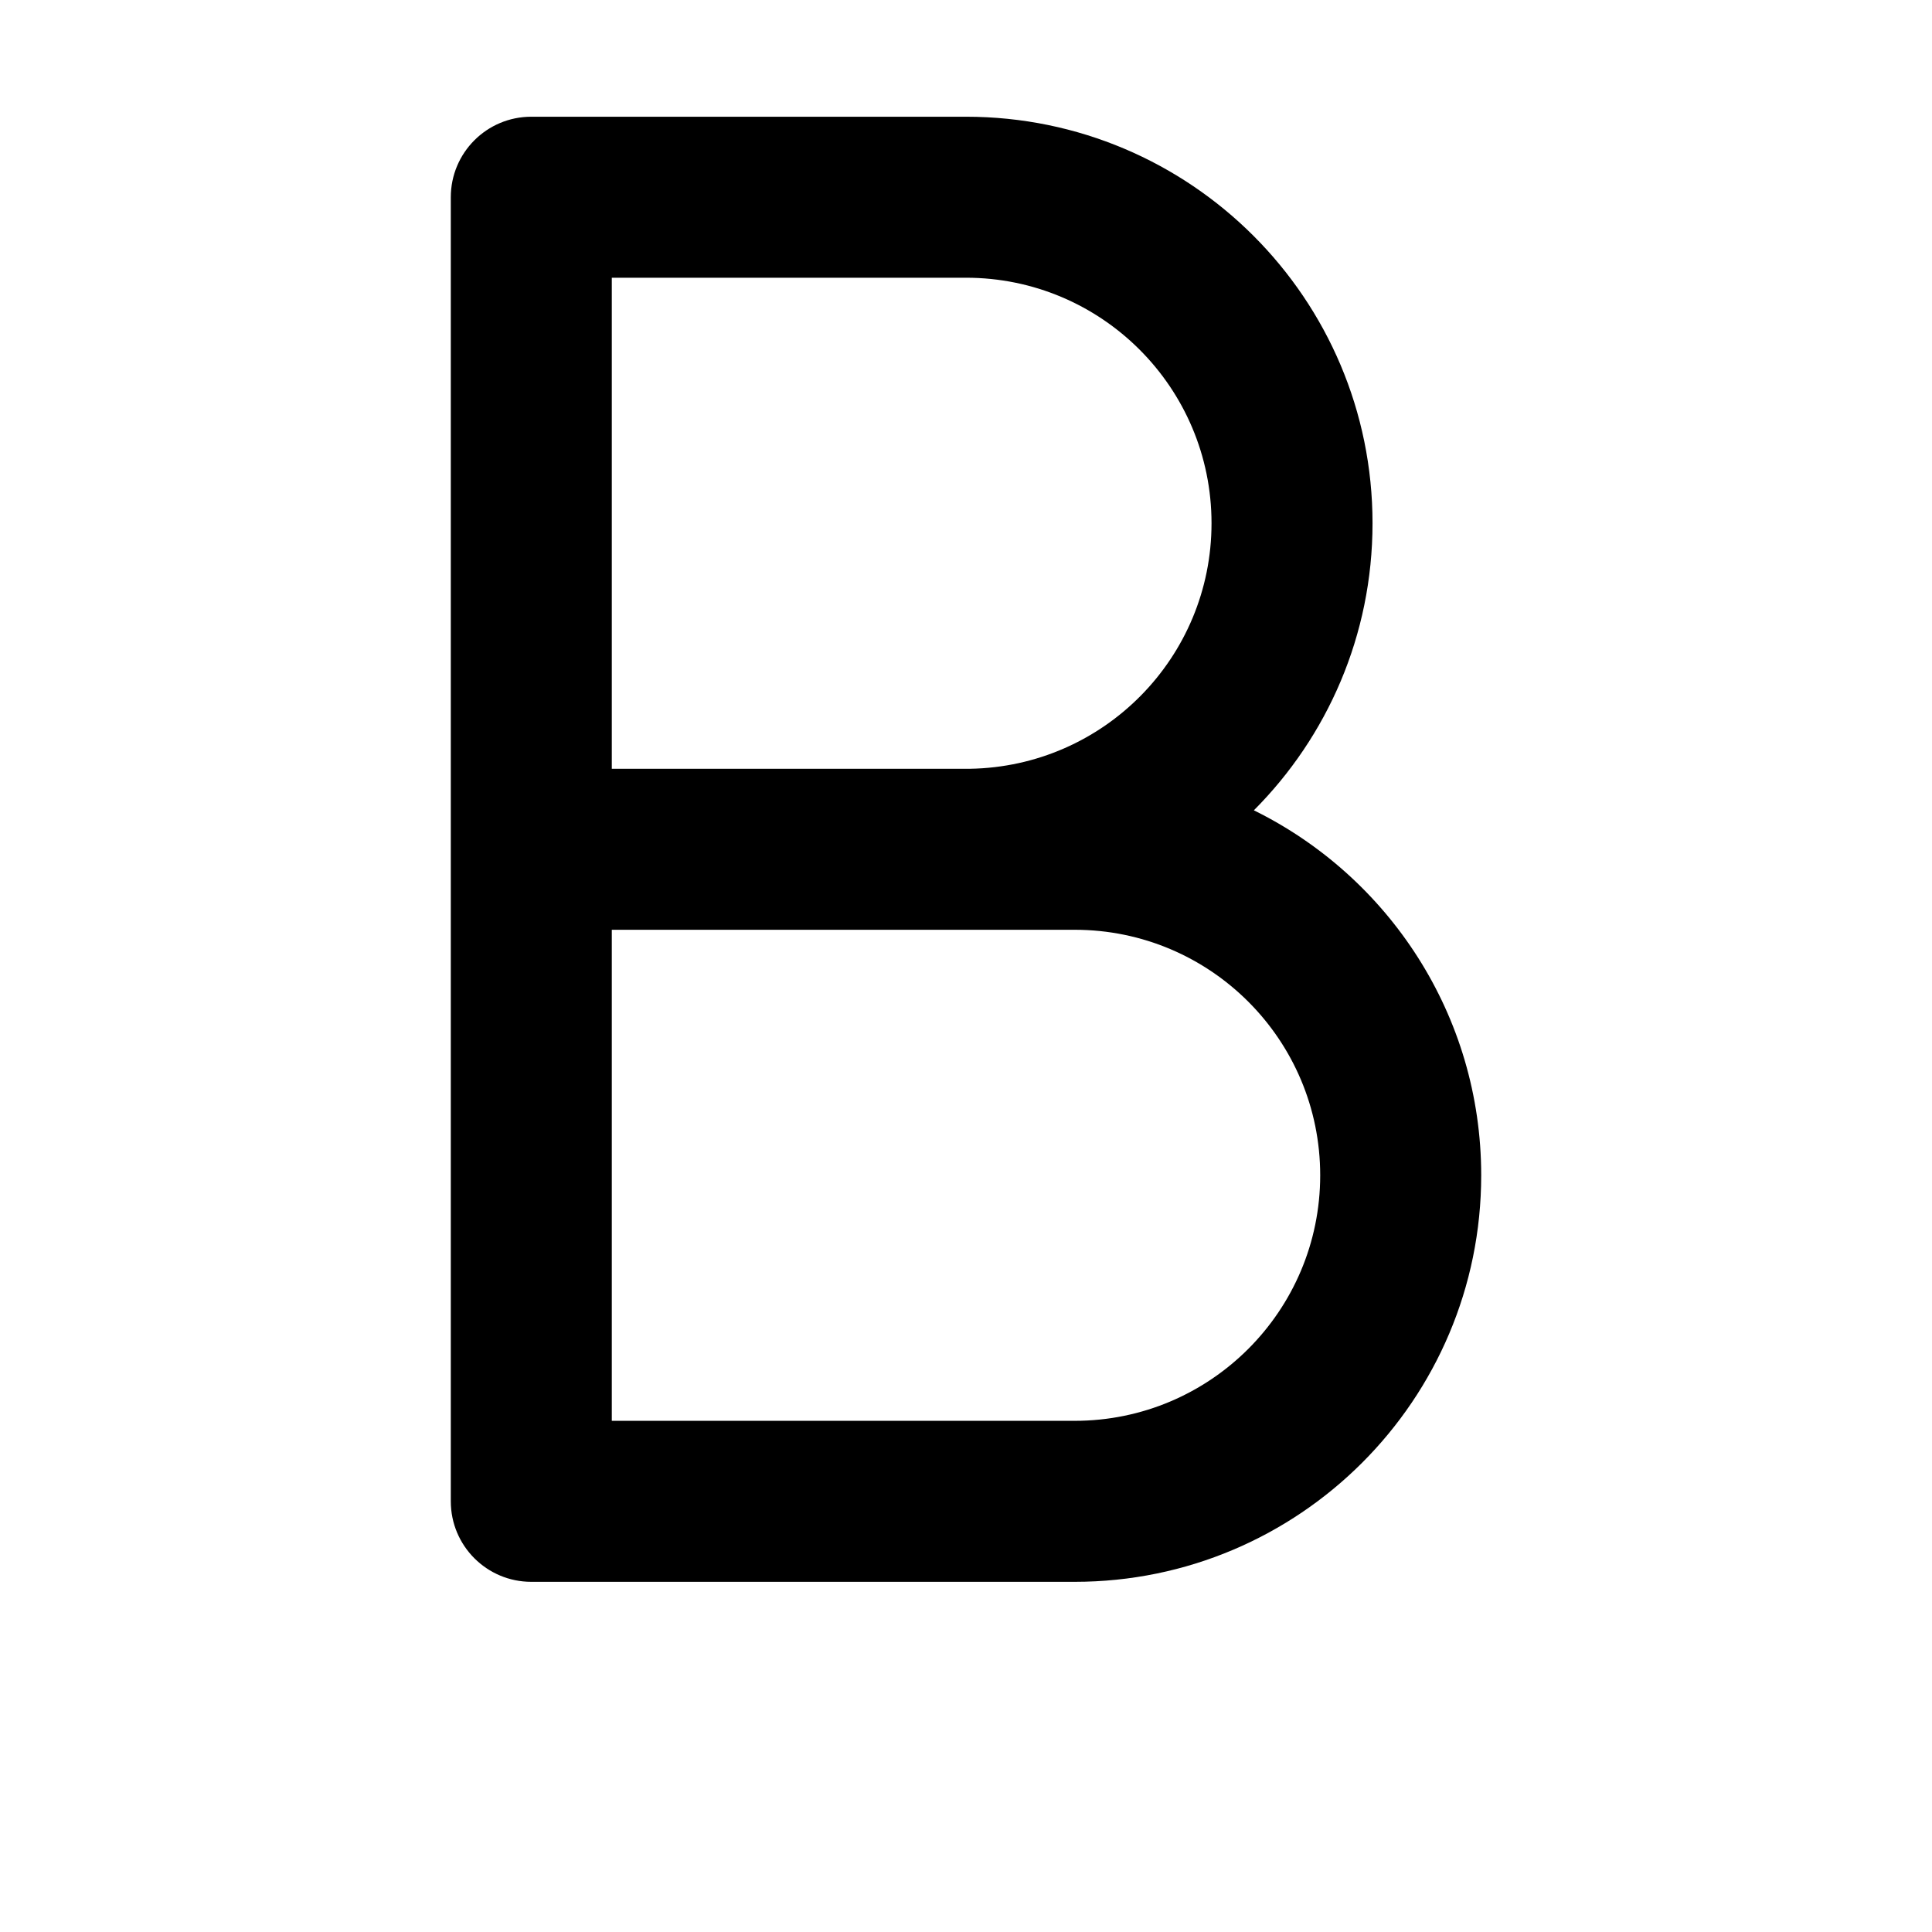
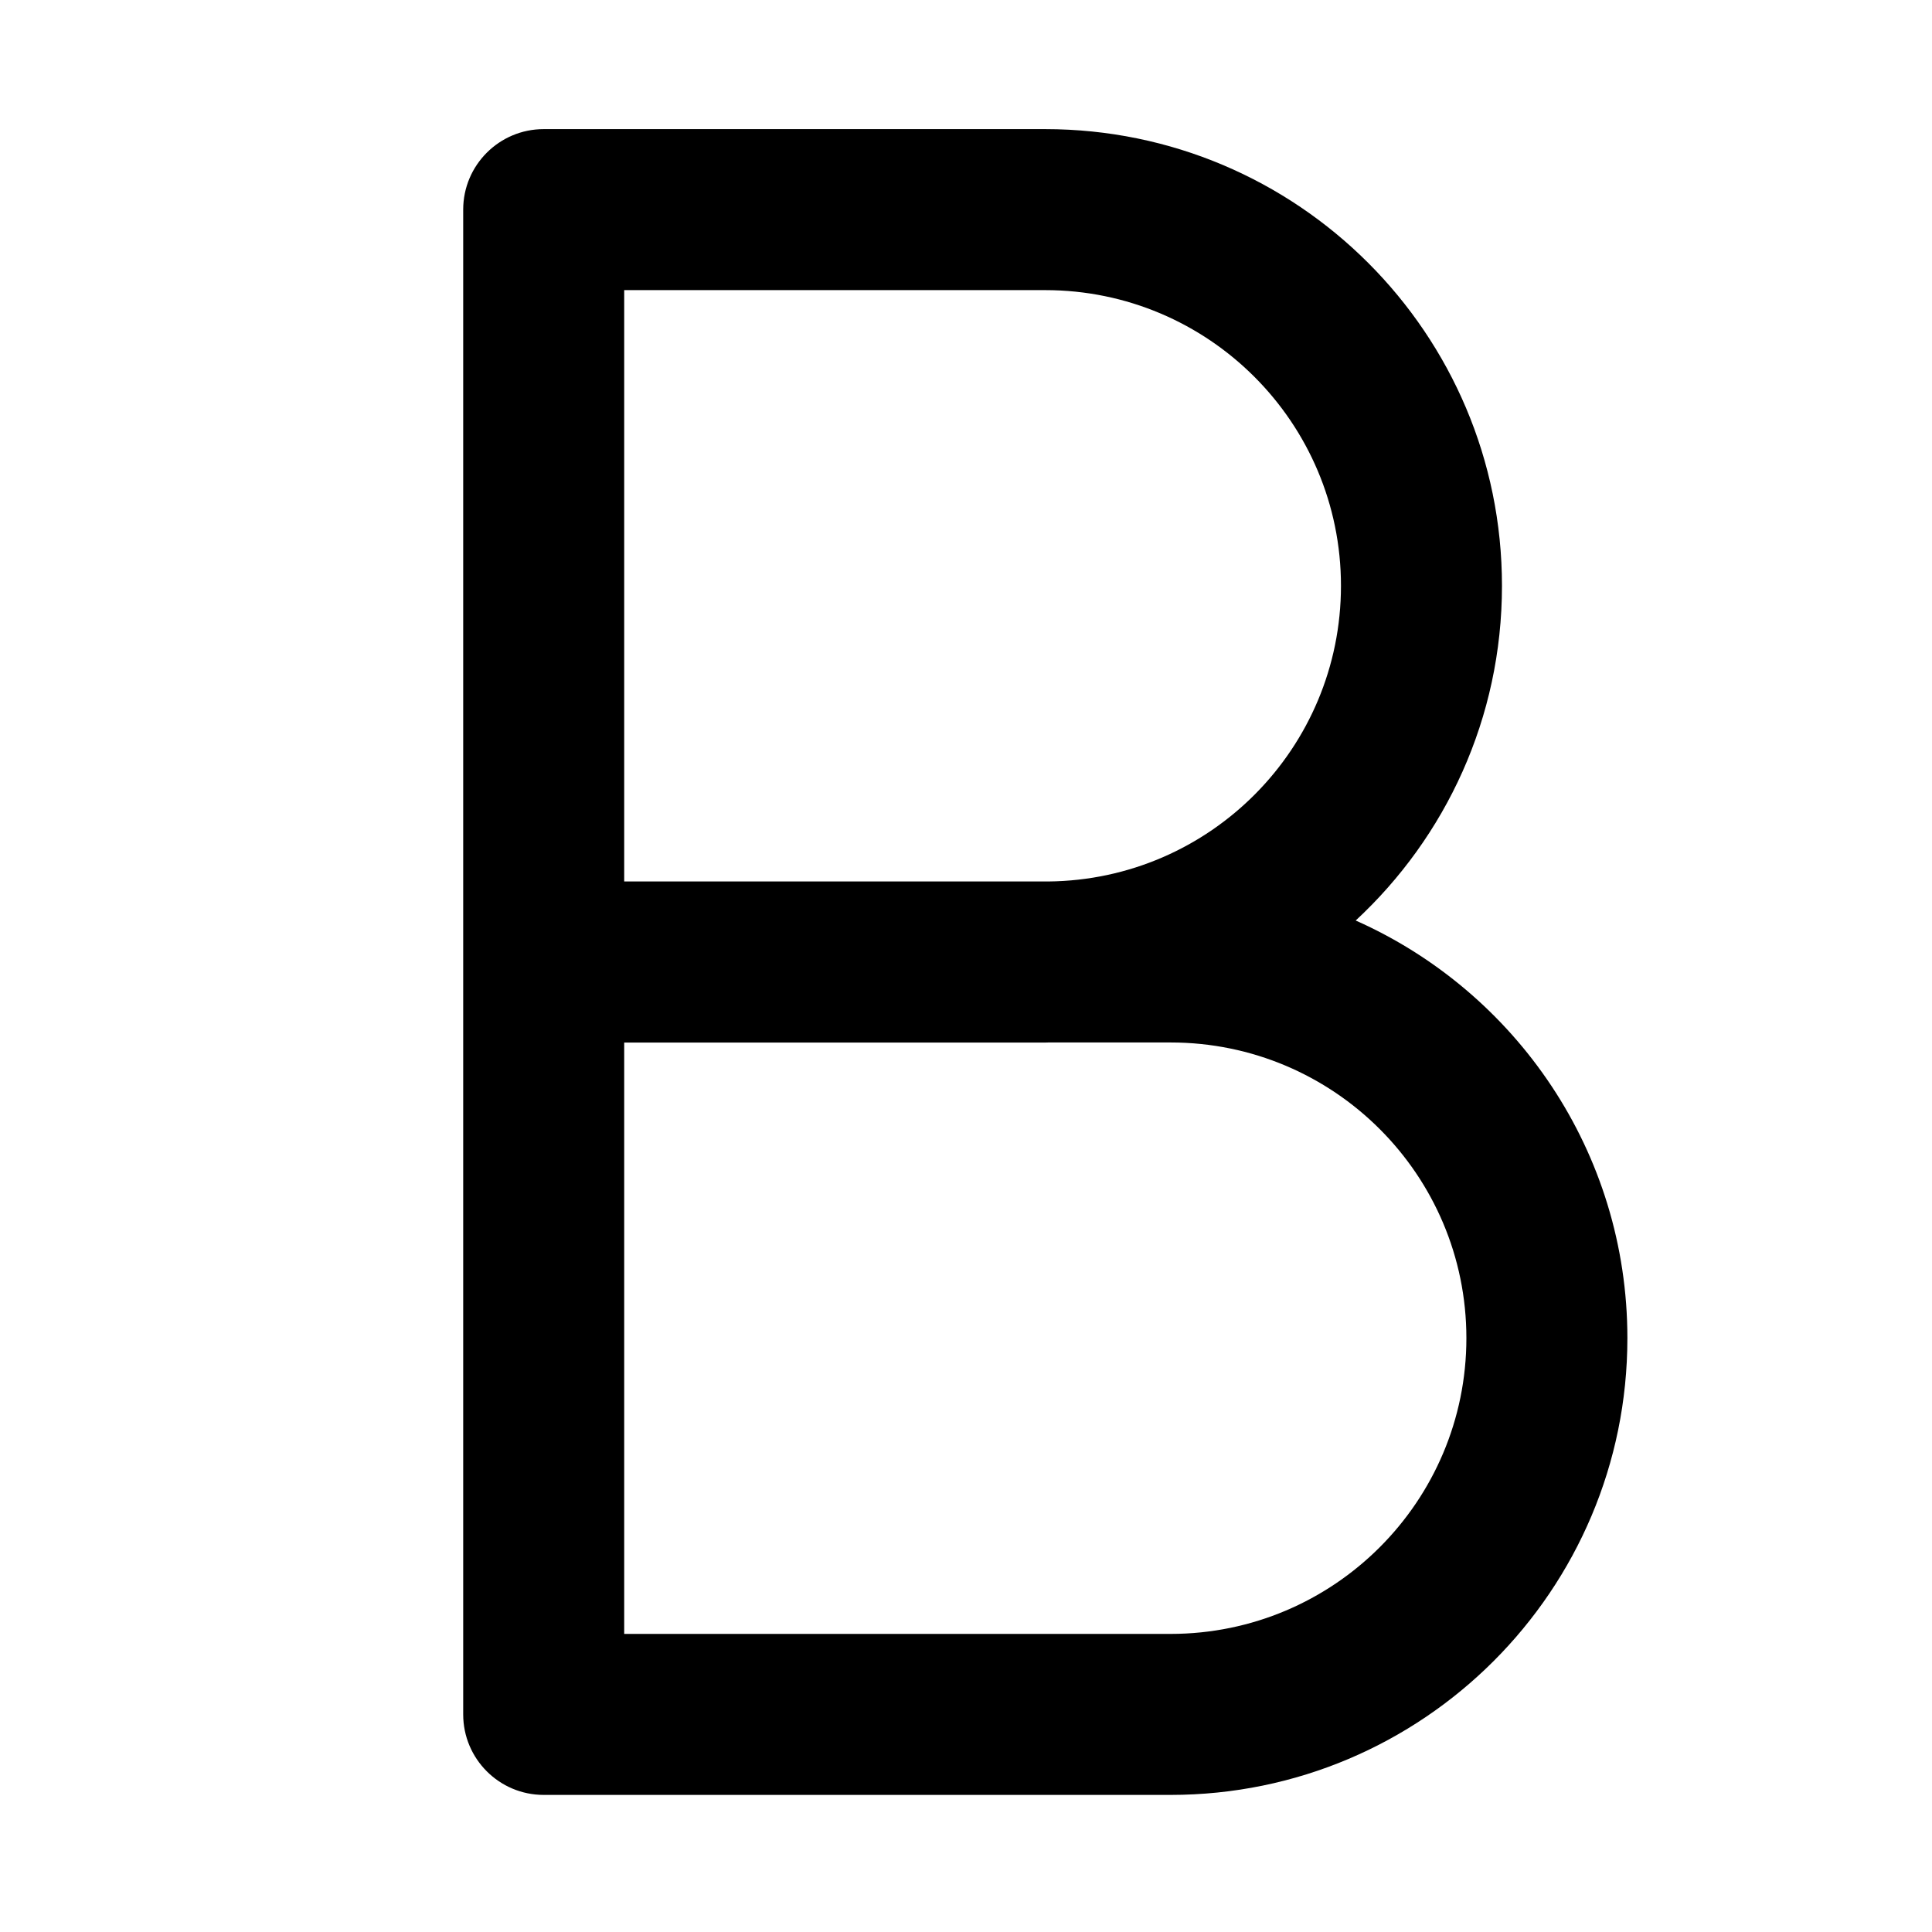
<svg xmlns="http://www.w3.org/2000/svg" width="24" height="24" viewBox="0 0 24 24" fill="none">
-   <path fill-rule="evenodd" clip-rule="evenodd" d="M6.6 1.45C6.047 1.45 5.6 1.898 5.6 2.45V10.538C5.6 10.542 5.6 10.546 5.6 10.55V18.65C5.6 19.202 6.047 19.65 6.6 19.65H13.35C16.139 19.65 18.4 17.389 18.4 14.6C18.4 12.61 17.248 10.889 15.576 10.066C16.487 9.152 17.05 7.892 17.05 6.5C17.05 3.711 14.789 1.45 12 1.45H6.6ZM7.6 11.55H12C12.021 11.55 12.042 11.55 12.063 11.55H13.35C15.034 11.55 16.4 12.915 16.4 14.6C16.4 16.284 15.034 17.65 13.35 17.65H7.6V11.55ZM12.049 9.55C13.711 9.523 15.05 8.168 15.05 6.5C15.05 4.816 13.684 3.45 12 3.45H7.6V9.55H12.049Z" fill="black" />
+   <path fill-rule="evenodd" clip-rule="evenodd" d="M12.985 1.604C16.118 1.605 18.658 4.144 18.658 7.277C18.658 8.921 17.958 10.399 16.841 11.435C18.829 12.318 20.216 14.308 20.216 16.623C20.216 19.756 17.676 22.296 14.543 22.297H6.754C6.202 22.297 5.754 21.849 5.754 21.297V2.604C5.754 2.052 6.202 1.604 6.754 1.604H12.985ZM12.985 12.951H7.754V20.297H14.543C16.571 20.296 18.216 18.651 18.216 16.623C18.216 14.595 16.571 12.951 14.543 12.95H13.021C13.009 12.95 12.997 12.951 12.985 12.951ZM7.754 10.95H13.023C15.034 10.93 16.658 9.293 16.658 7.277C16.658 5.249 15.013 3.605 12.985 3.604H7.754V10.95Z" fill="black" />
</svg>
